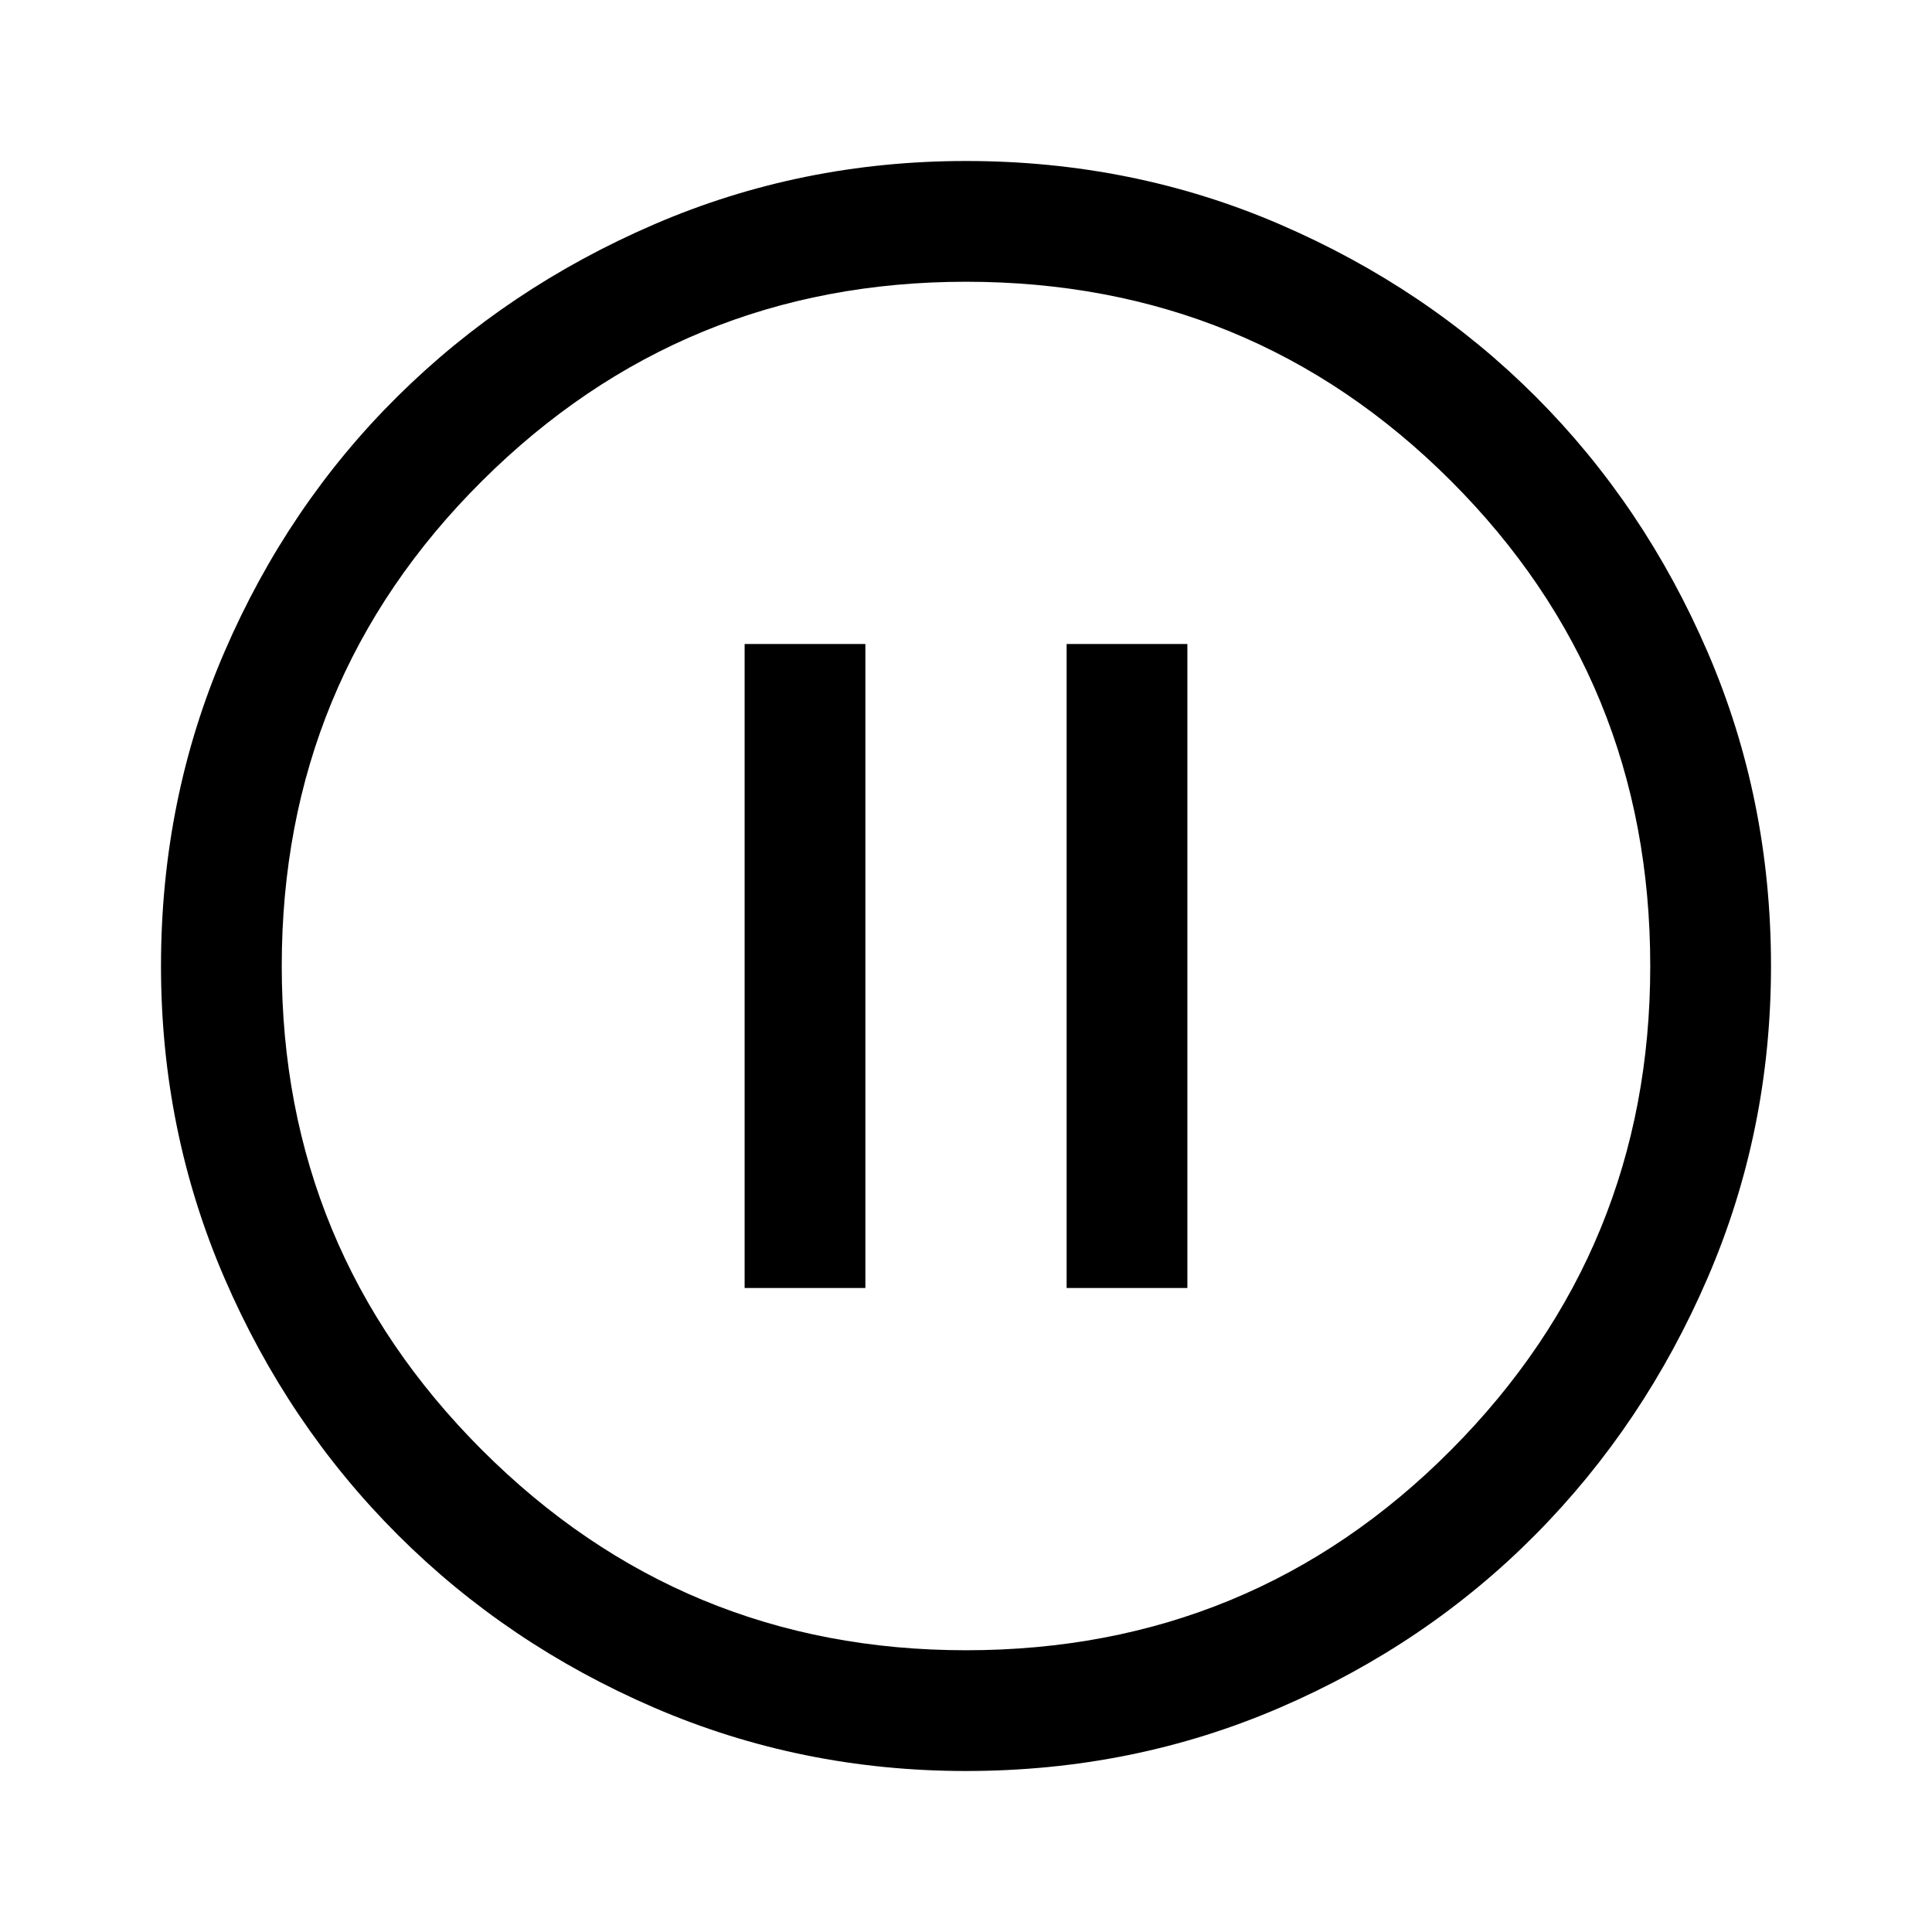
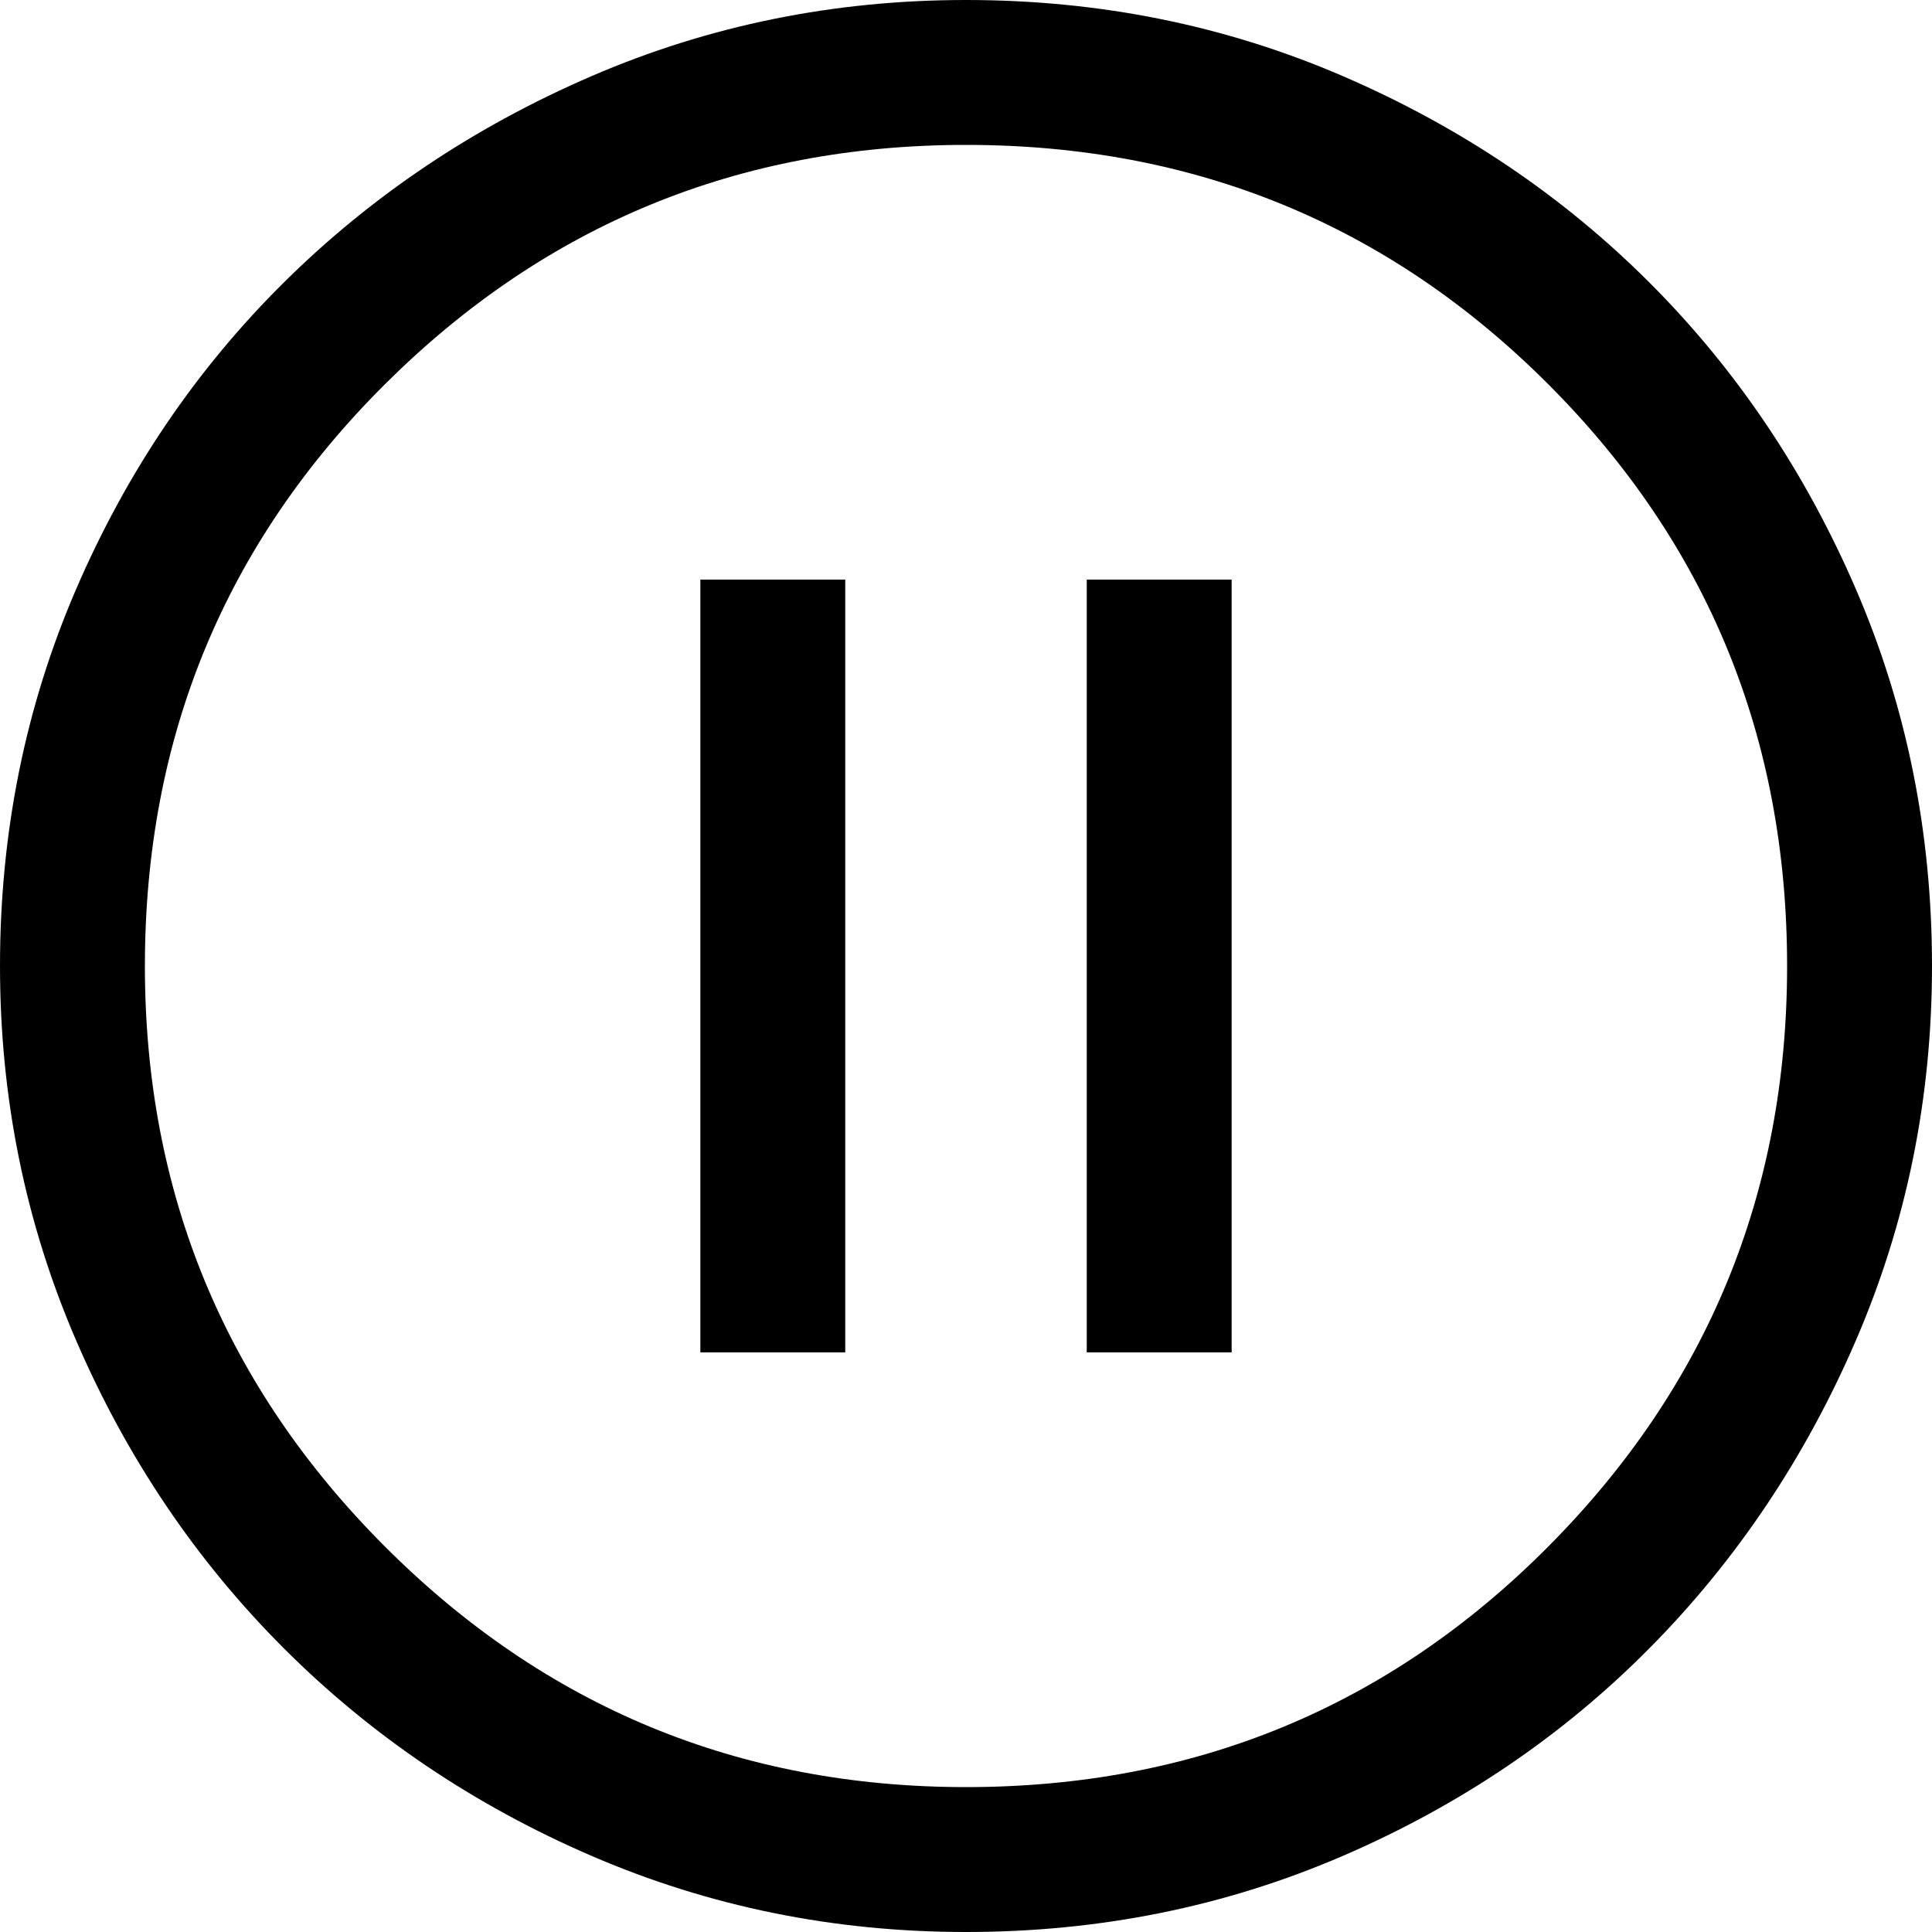
- <svg xmlns="http://www.w3.org/2000/svg" height="48" viewBox="0 -960 960 960" width="48">
-   <path d="M370-320h60v-320h-60v320Zm160 0h60v-320h-60v320ZM480-80q-82 0-155-31.5t-127.5-86Q143-252 111.5-325T80-480q0-83 31.5-156t86-127Q252-817 325-848.5T480-880q83 0 156 31.5T763-763q54 54 85.5 127T880-480q0 82-31.5 155T763-197.5q-54 54.5-127 86T480-80Zm0-60q142 0 241-99.5T820-480q0-142-99-241t-241-99q-141 0-240.5 99T140-480q0 141 99.5 240.5T480-140Zm0-340Z" />
+ <svg xmlns="http://www.w3.org/2000/svg" height="40" viewBox="0 -960 800 800" width="40" version="1.1" id="svg4">
+   <defs id="defs8" />
+   <path d="m 290,-400 h 60 v -320 h -60 z m 160,0 h 60 v -320 h -60 z m -50,240 q -82,0 -155,-31.5 -73,-31.5 -127.5,-86 Q 63,-332 31.5,-405 0,-478 0,-560 q 0,-83 31.5,-156 31.5,-73 86,-127 54.5,-54 127.5,-85.5 73,-31.5 155,-31.5 83,0 156,31.5 73,31.5 127,85.5 54,54 85.5,127 31.5,73 31.5,156 0,82 -31.5,155 -31.5,73 -85.5,127.5 -54,54.5 -127,86 -73,31.5 -156,31.5 z m 0,-60 q 142,0 241,-99.5 99,-99.5 99,-240.5 0,-142 -99,-241 -99,-99 -241,-99 -141,0 -240.5,99 -99.5,99 -99.5,241 0,141 99.5,240.5 Q 259,-220 400,-220 Z m 0,-340 z" id="path2" />
</svg>
